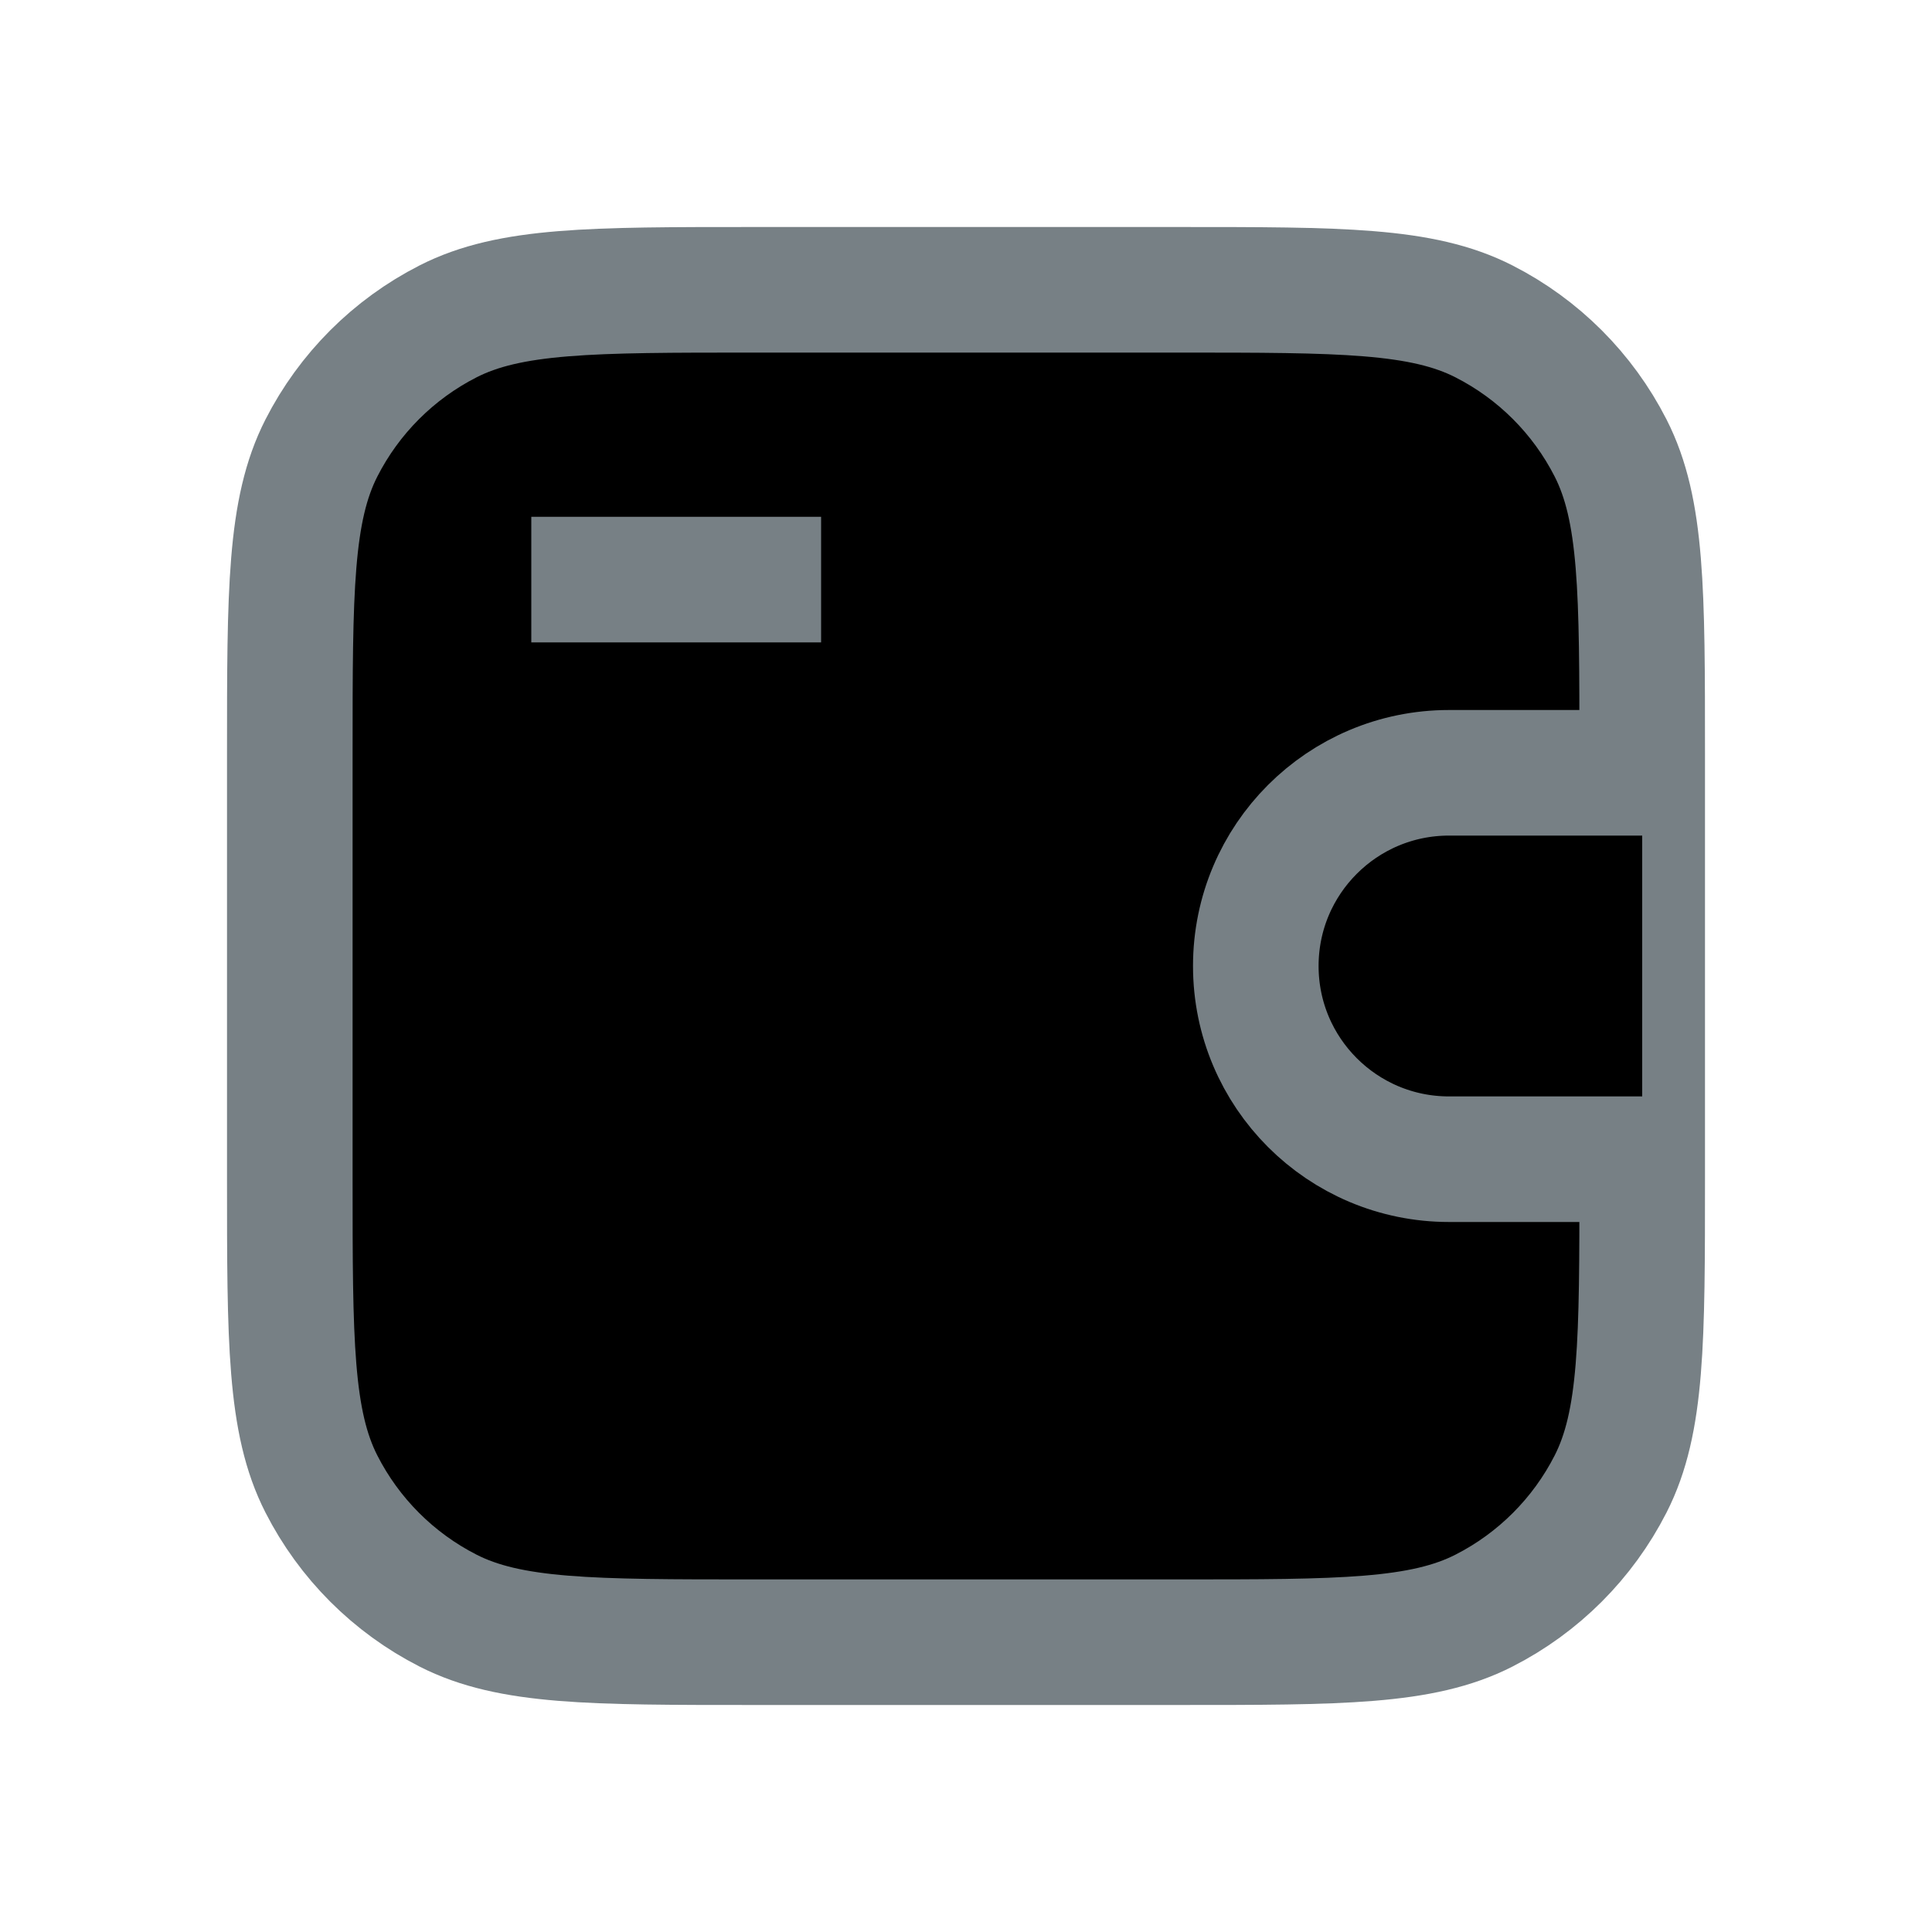
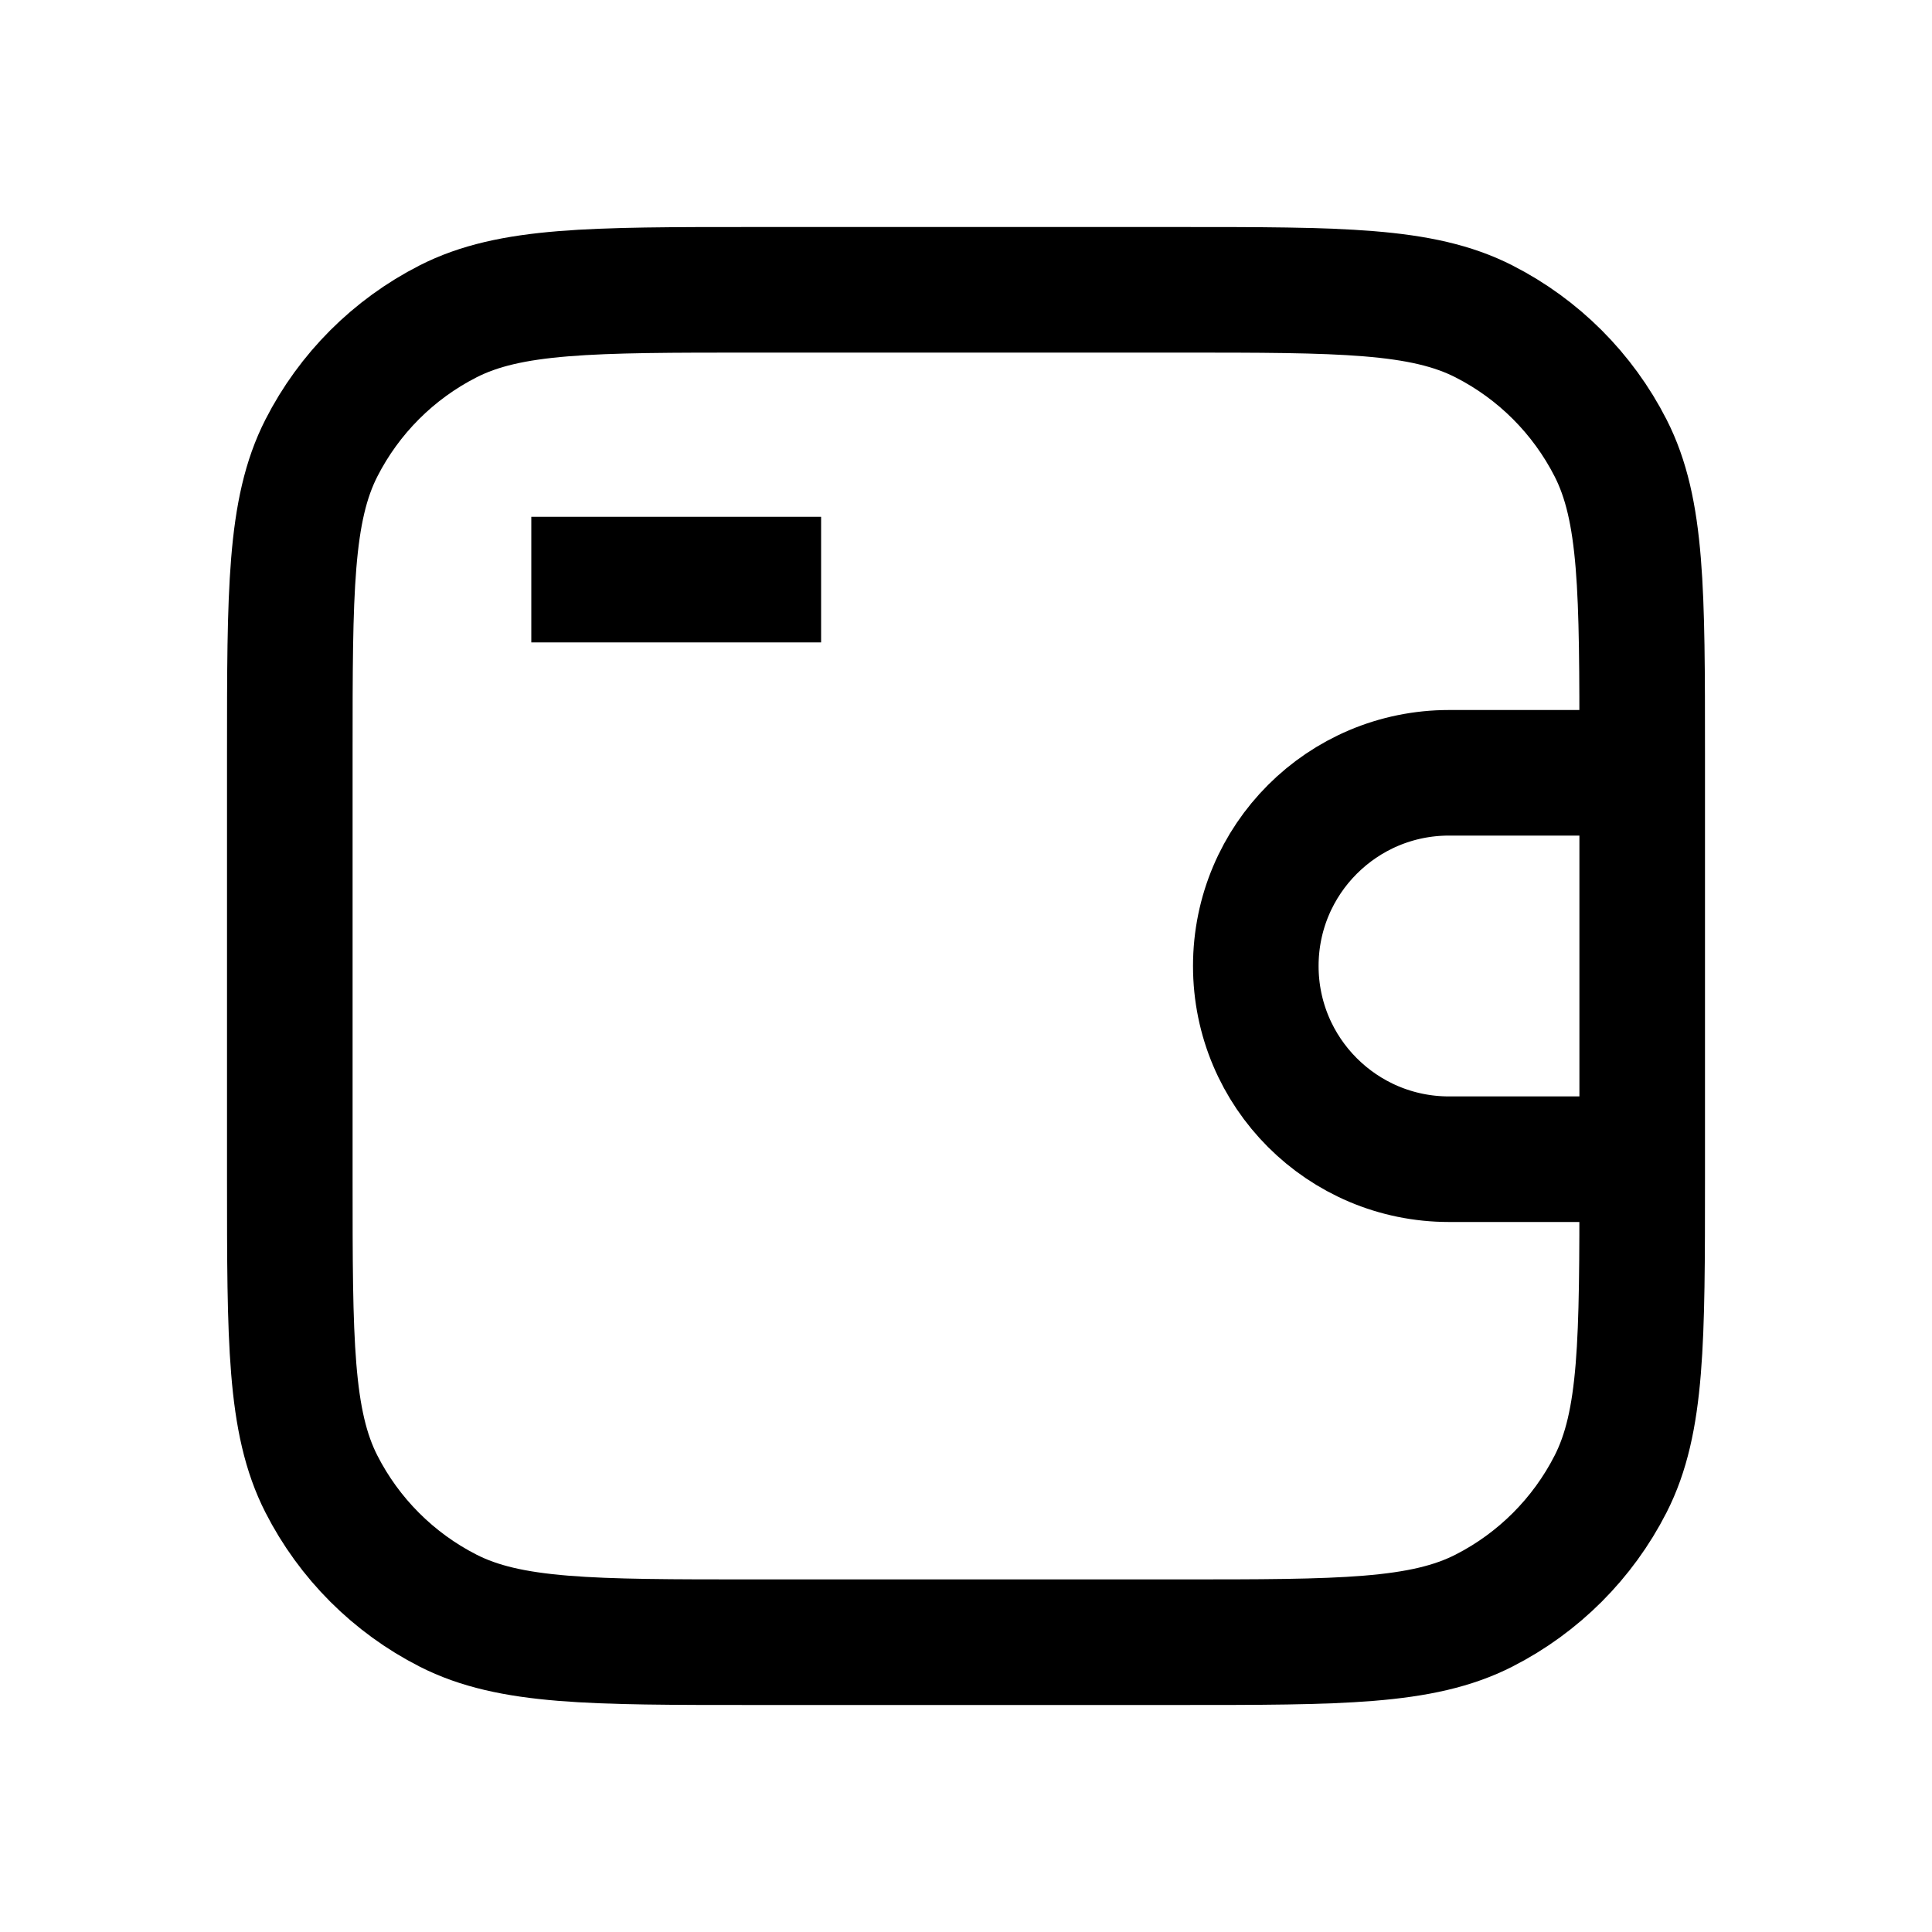
- <svg xmlns="http://www.w3.org/2000/svg" fill="currentColor" viewBox="0 0 20 20">
-   <path stroke="#778085" stroke-linejoin="round" stroke-width="1.3" d="M3 7.8c0-1.68 0-2.52.327-3.162a3 3 0 011.311-1.311C5.28 3 6.12 3 7.8 3h4.4c1.68 0 2.52 0 3.162.327a3 3 0 011.311 1.311C17 5.28 17 6.12 17 7.8v4.4c0 1.68 0 2.52-.327 3.162a3 3 0 01-1.311 1.311C14.72 17 13.88 17 12.2 17H7.8c-1.68 0-2.52 0-3.162-.327a3 3 0 01-1.311-1.311C3 14.72 3 13.88 3 12.2V7.8zM5.5 6h3" />
-   <path stroke="#778085" stroke-linejoin="round" stroke-width="1.3" d="M17 8h-2a2 2 0 00-2 2v0a2 2 0 002 2h2" />
+ <svg xmlns="http://www.w3.org/2000/svg" fill="none" viewBox="0 0 20 20">
+   <path stroke="currentColor" stroke-linejoin="round" stroke-width="1.3" d="M3 7.8c0-1.68 0-2.52.327-3.162a3 3 0 011.311-1.311C5.28 3 6.12 3 7.8 3h4.4c1.68 0 2.52 0 3.162.327a3 3 0 011.311 1.311C17 5.28 17 6.12 17 7.8v4.4c0 1.68 0 2.52-.327 3.162a3 3 0 01-1.311 1.311C14.72 17 13.88 17 12.2 17H7.8c-1.68 0-2.52 0-3.162-.327a3 3 0 01-1.311-1.311C3 14.72 3 13.88 3 12.2V7.8zM5.5 6h3" />
+   <path stroke="currentColor" stroke-linejoin="round" stroke-width="1.3" d="M17 8h-2a2 2 0 00-2 2v0a2 2 0 002 2h2" />
</svg>
